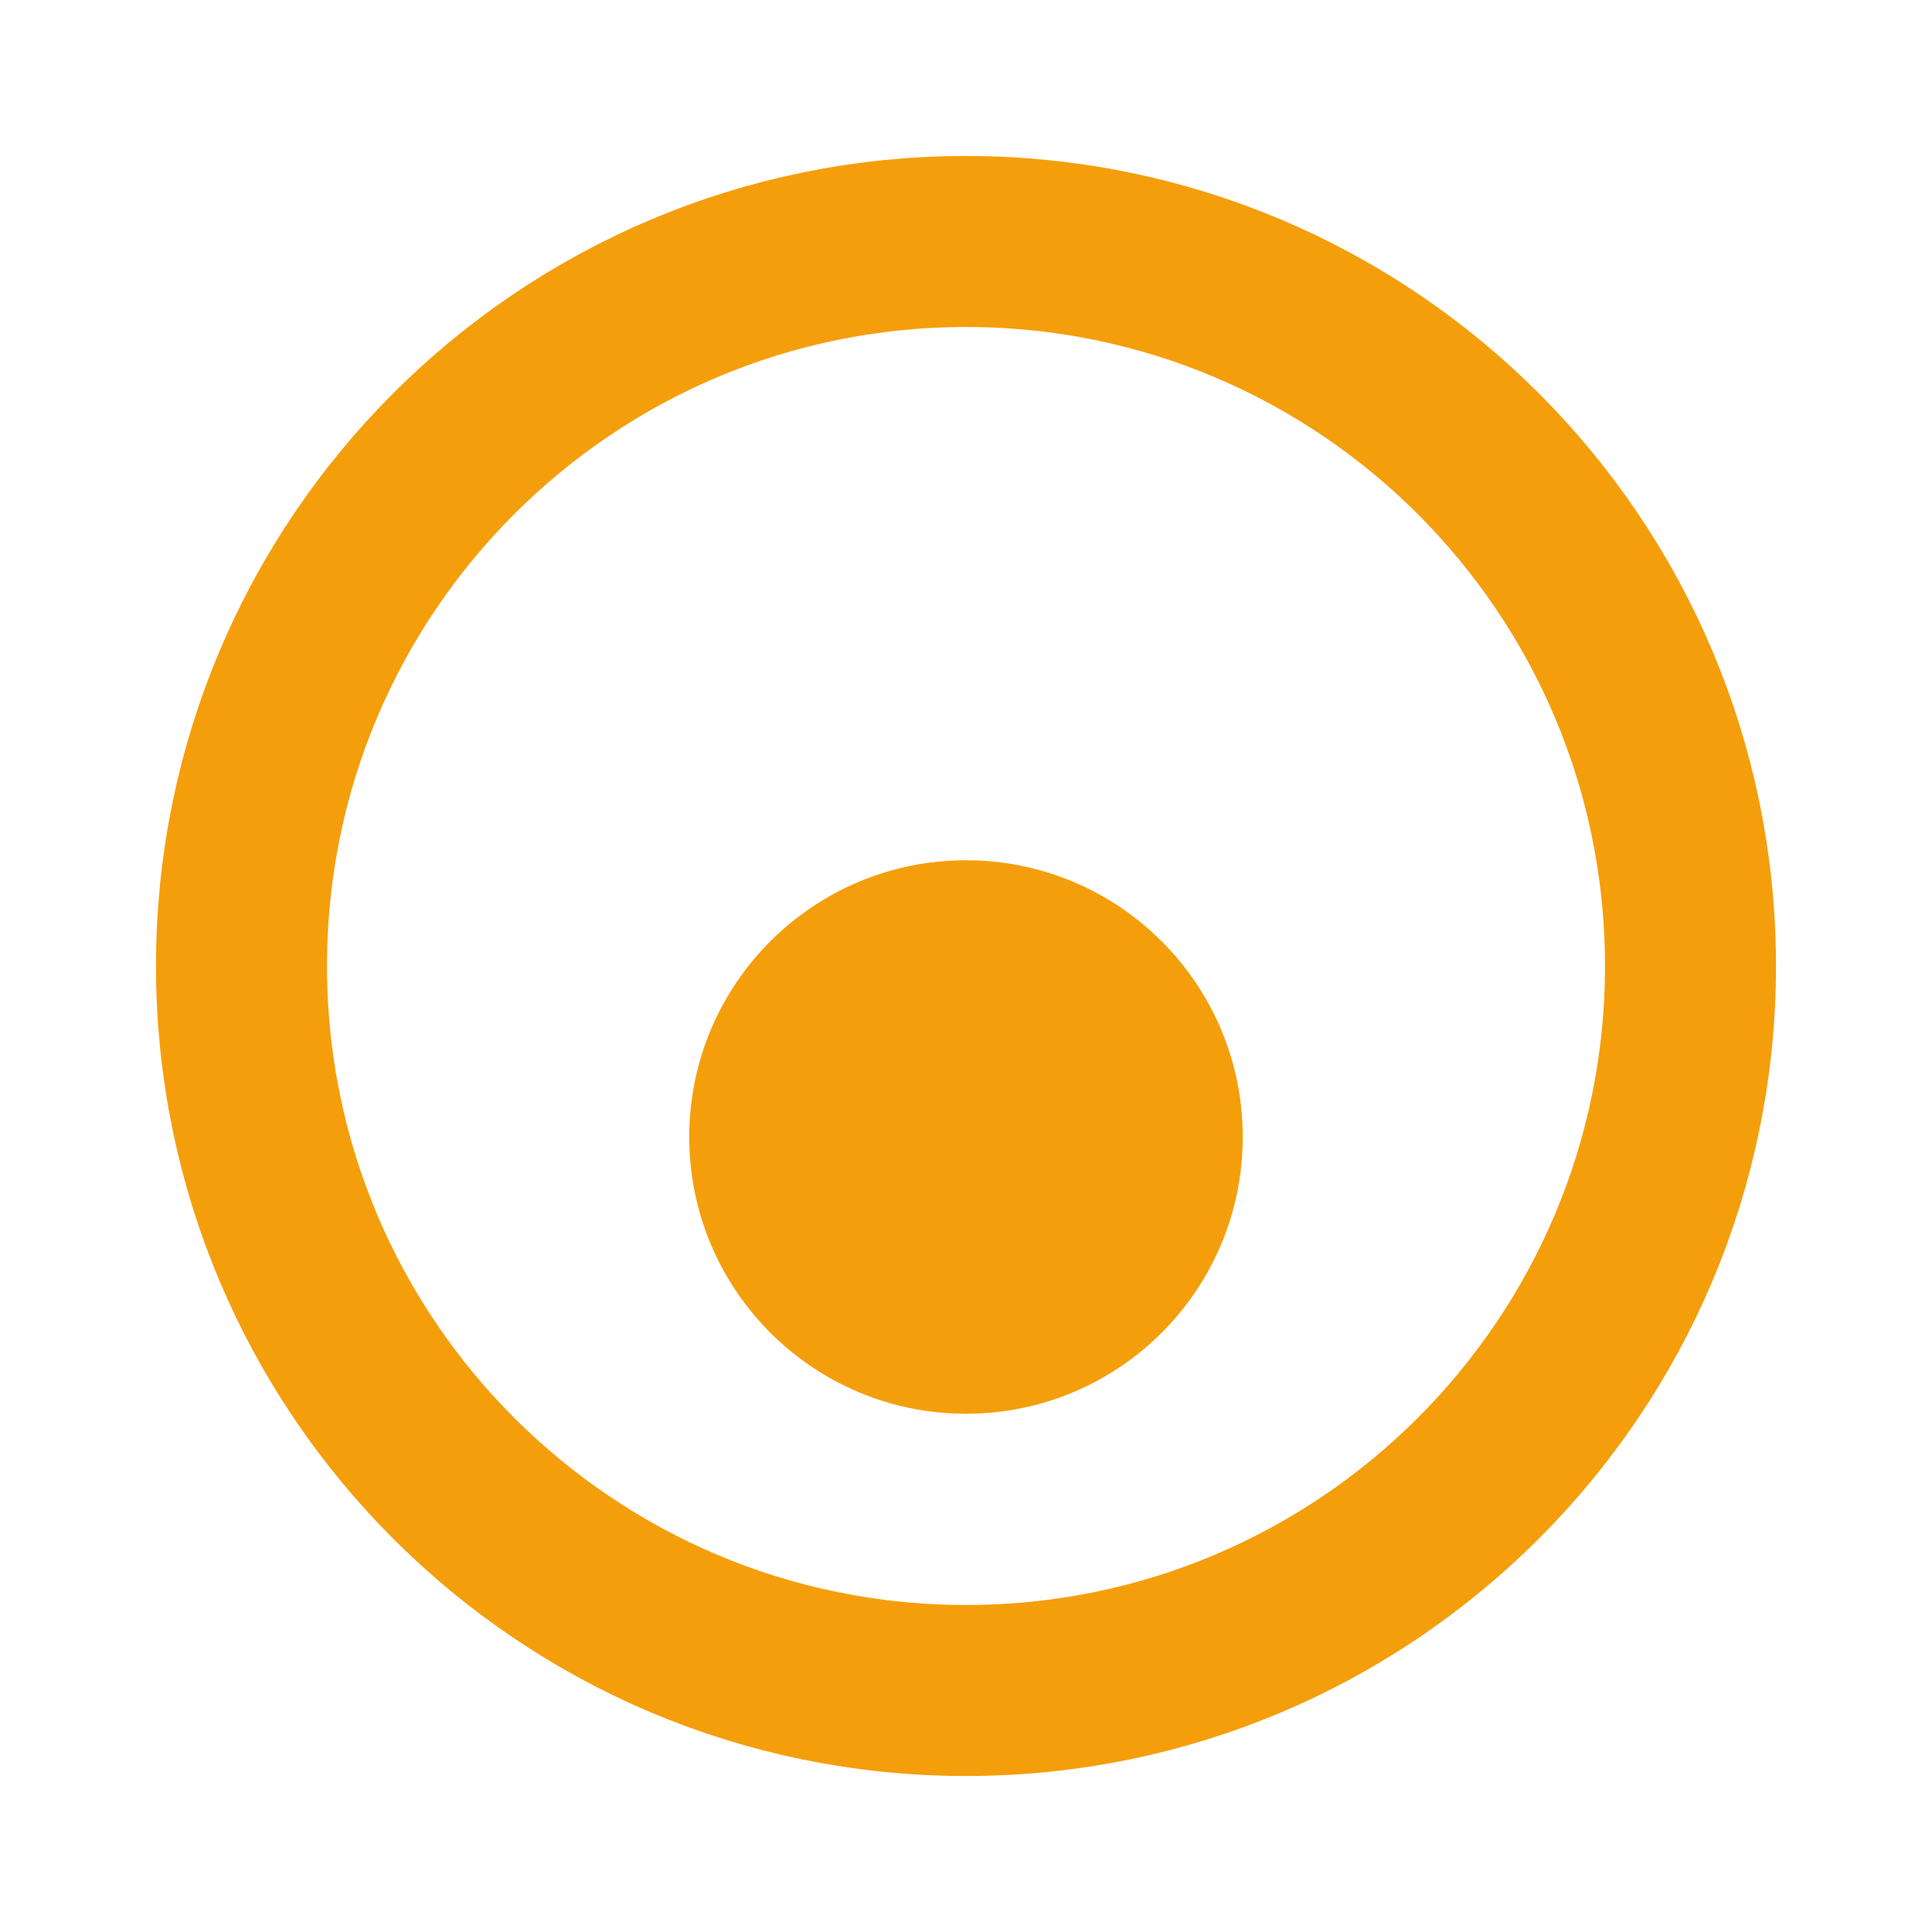
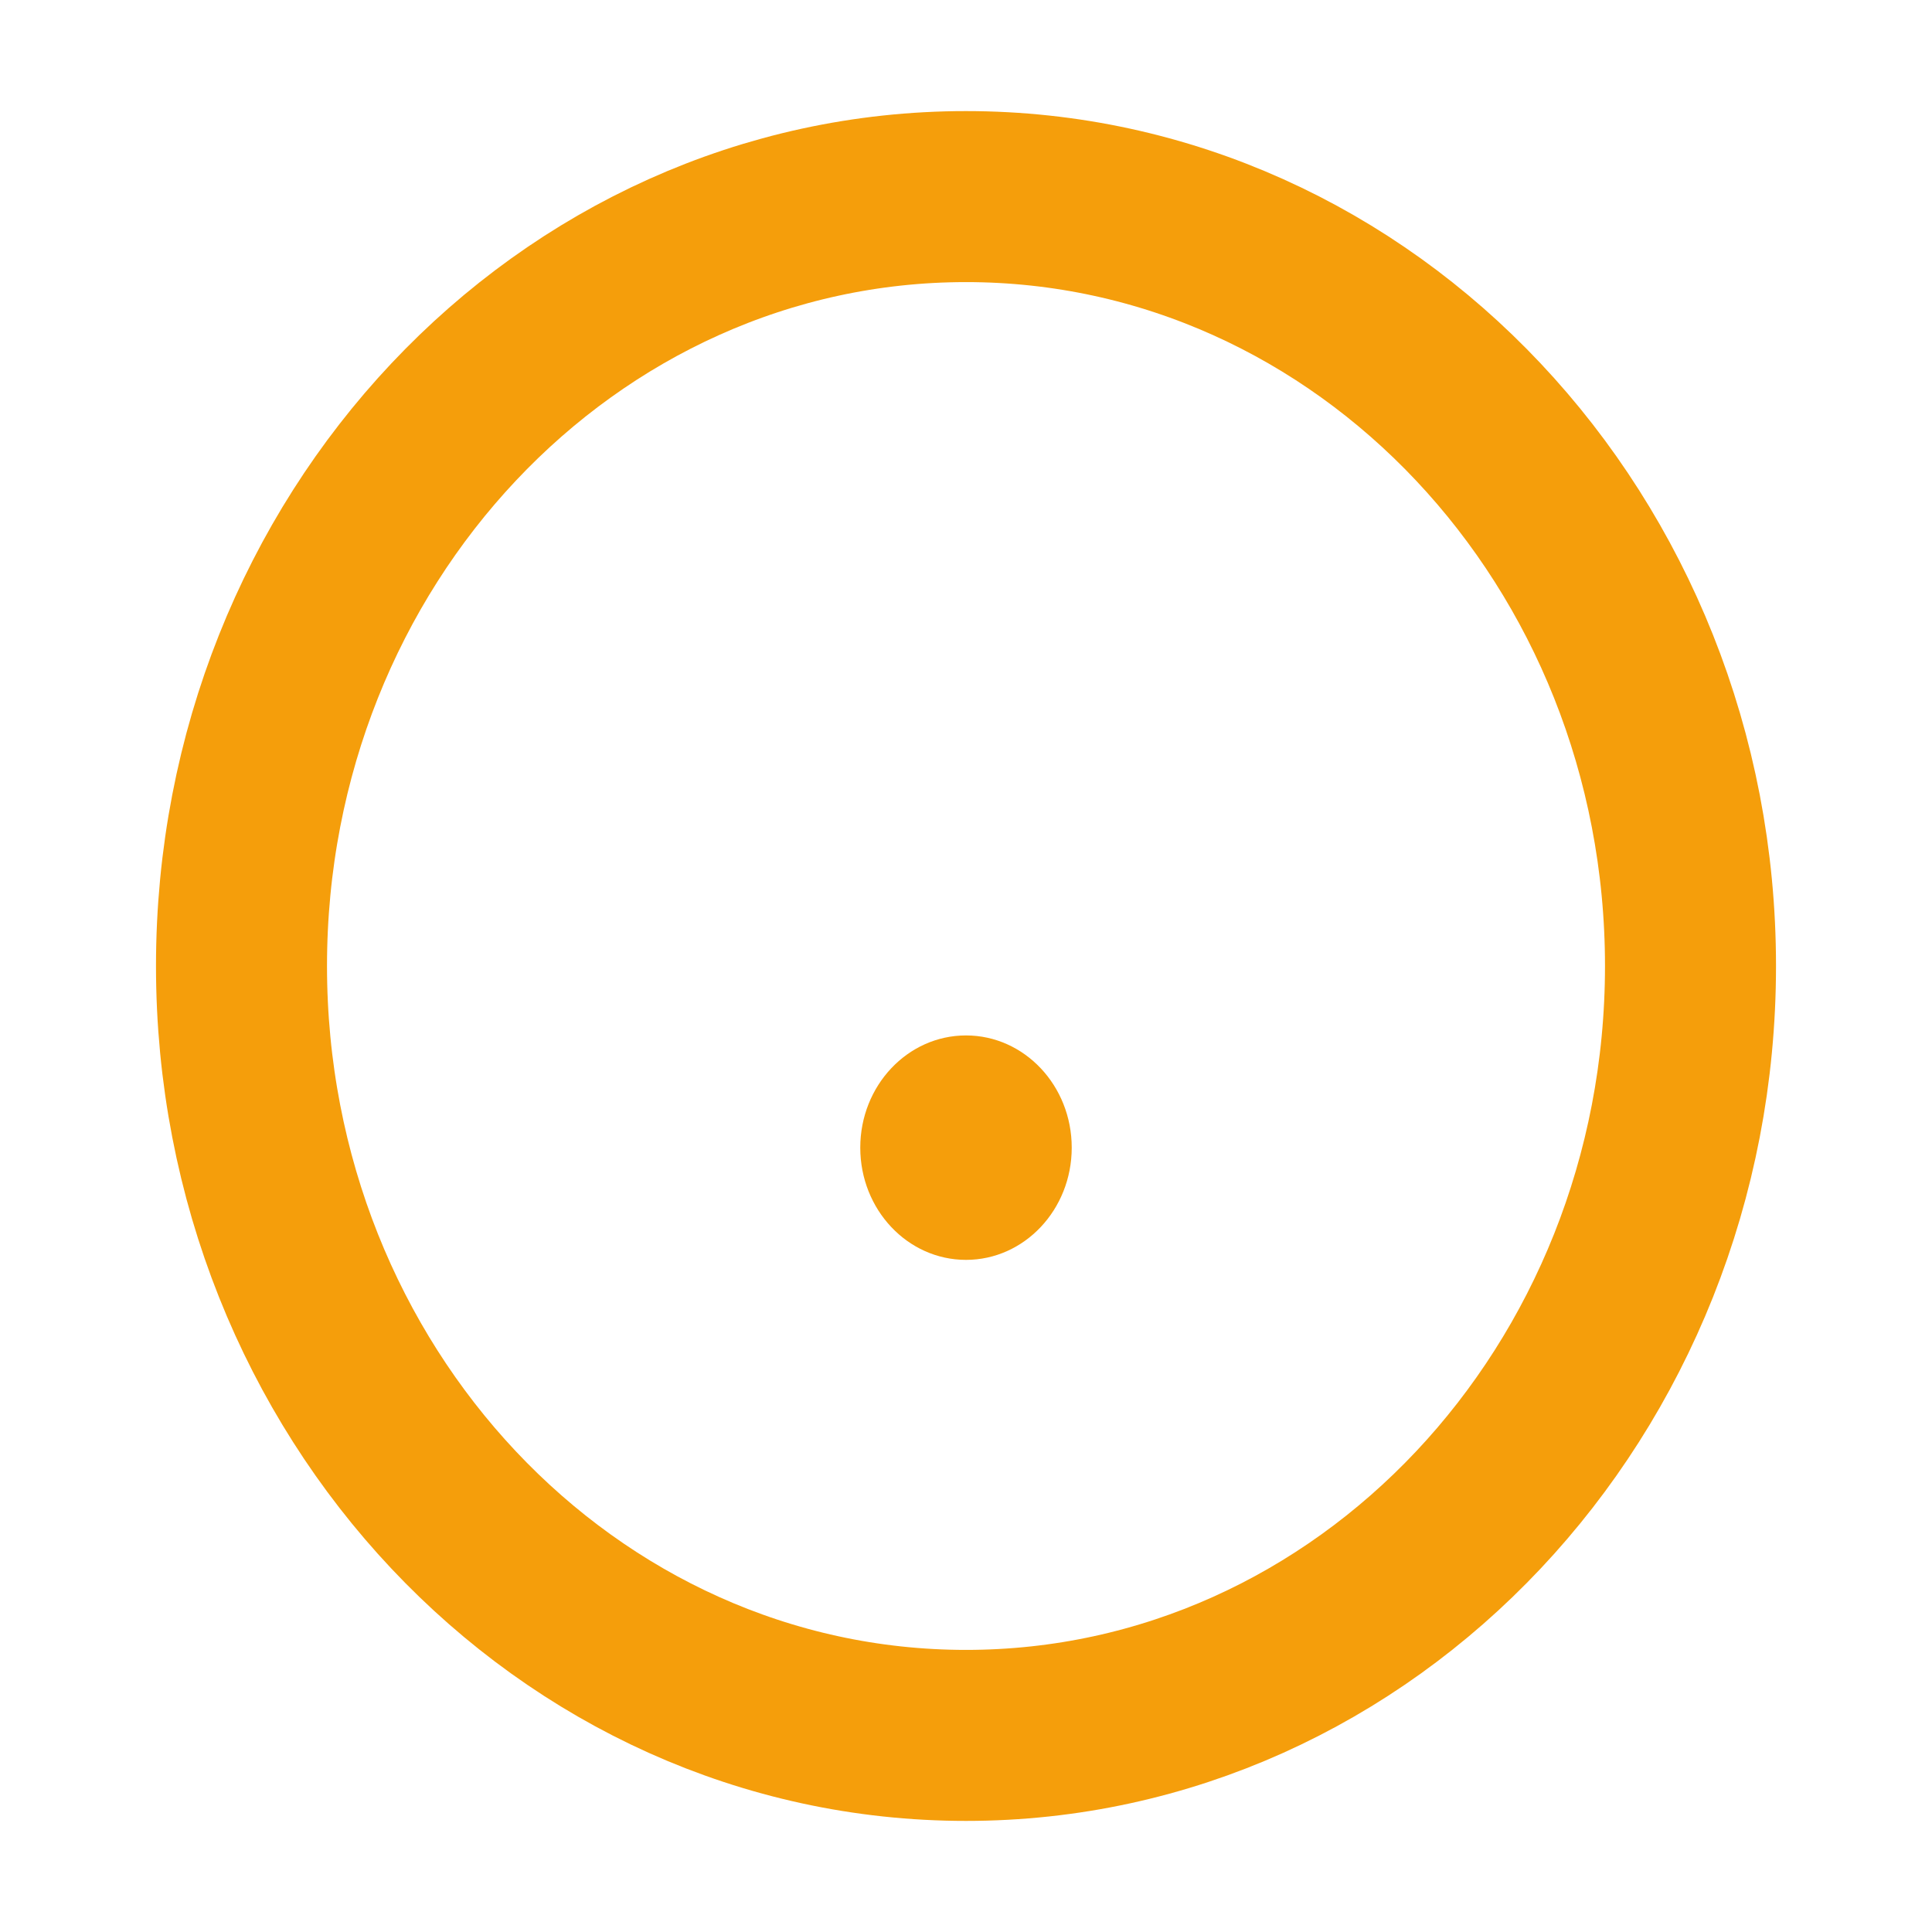
<svg xmlns="http://www.w3.org/2000/svg" viewBox="0 0 256 256">
-   <circle cx="128.0" cy="128.0" r="96.0" fill="none" stroke="#f59e0b" stroke-width="22.66" />
-   <circle cx="128.0" cy="150.66" r="36.67" fill="#f59e0b" />
+   <ellipse cx="128.0" cy="128.0" rx="96.0" ry="101.95" fill="none" stroke="#f59e0b" stroke-width="22.66" />
+   <ellipse cx="128.0" cy="152.07" rx="14.01" ry="14.87" fill="#f59e0b" />
</svg>
